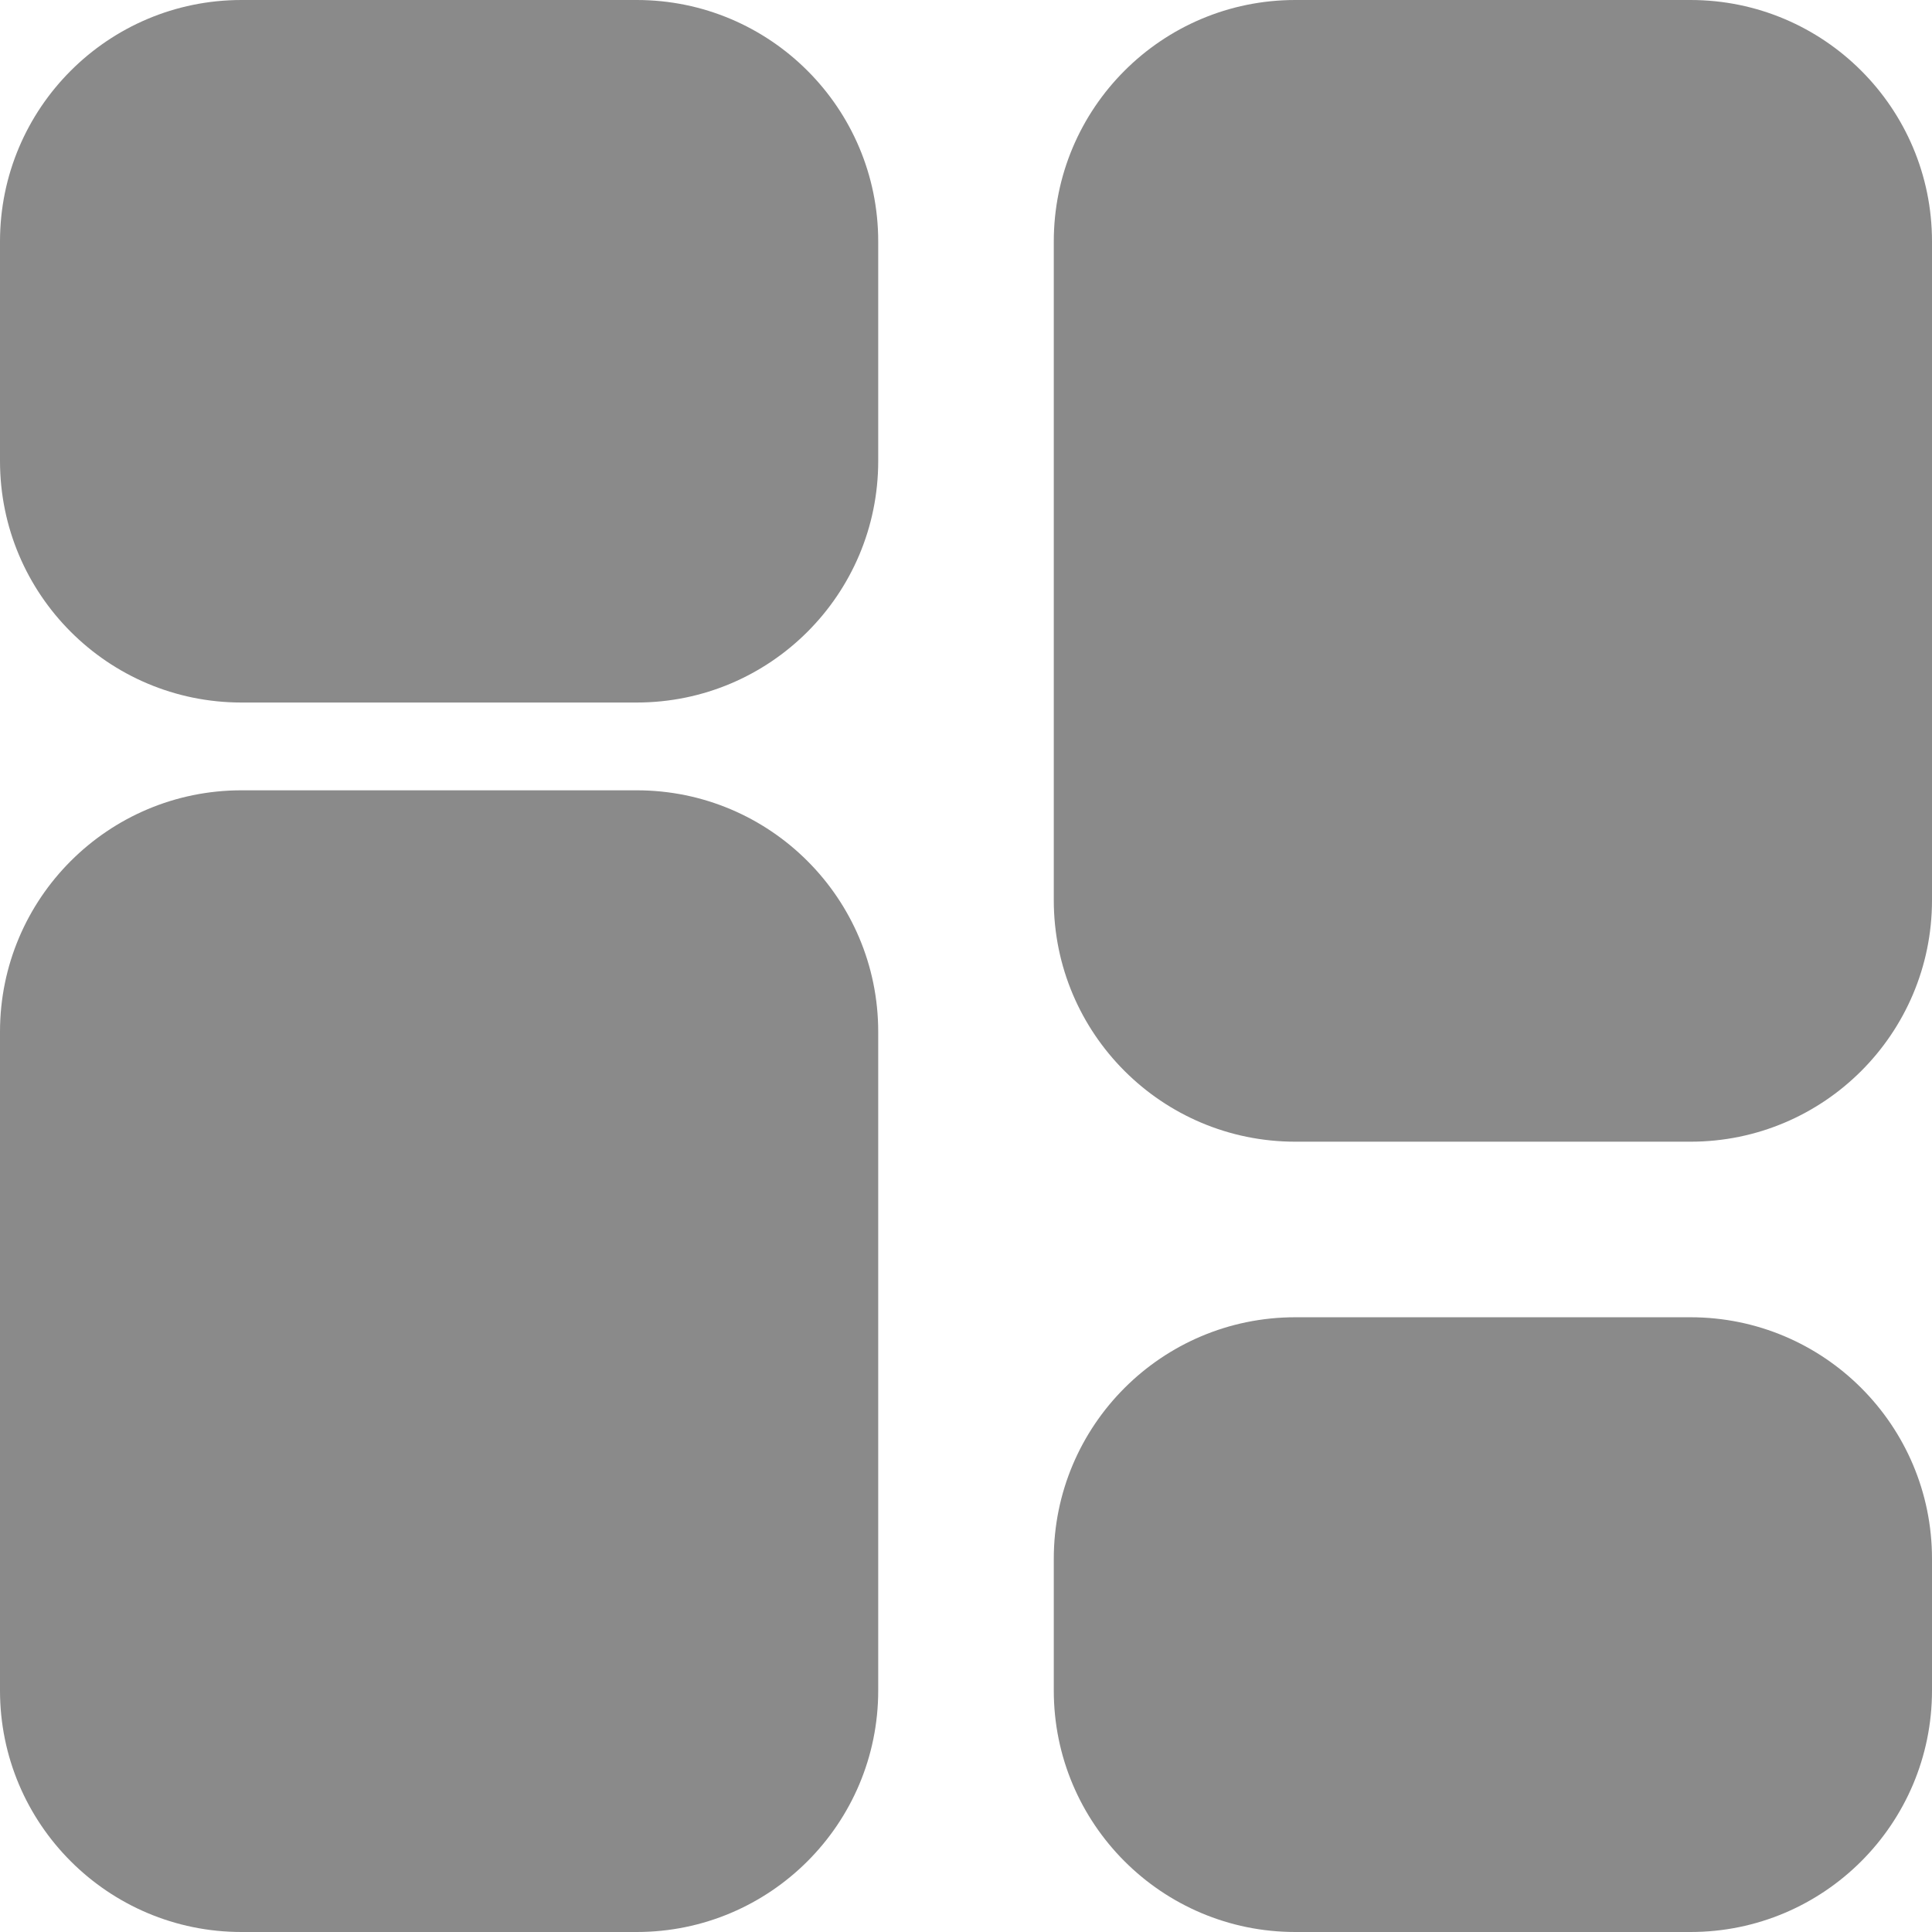
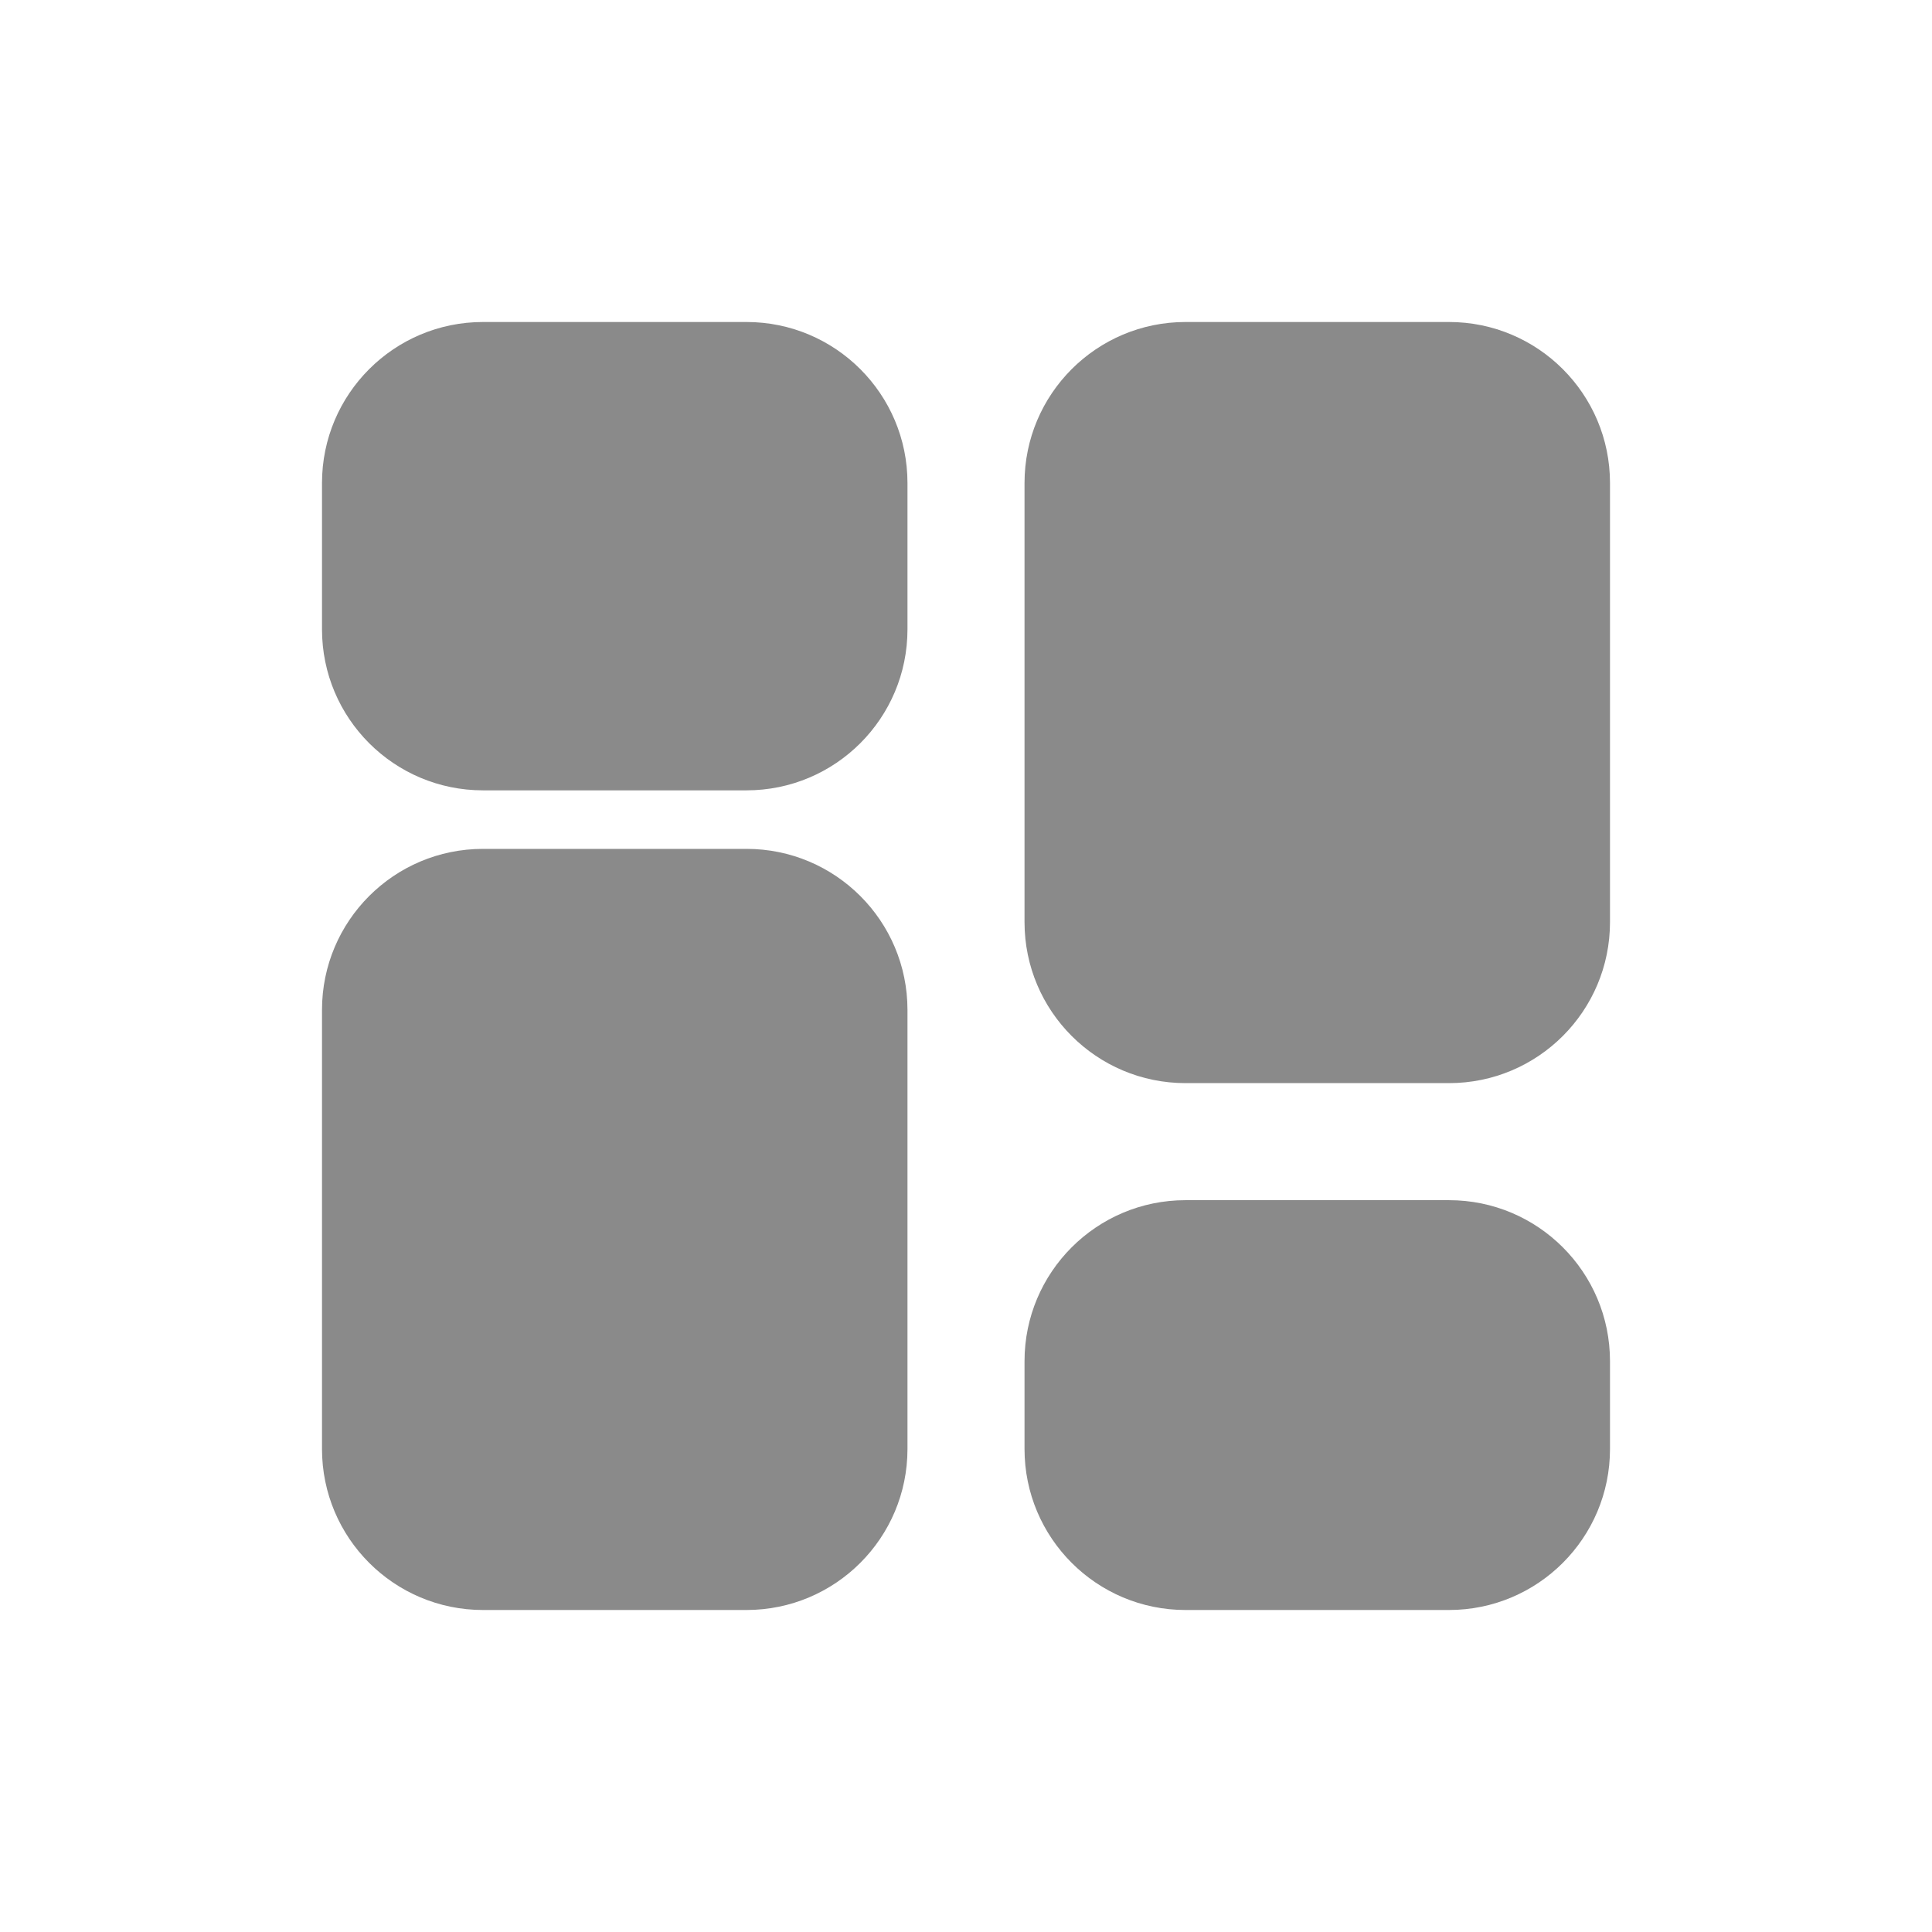
- <svg xmlns="http://www.w3.org/2000/svg" width="16" height="16" viewBox="0 0 16 16" fill="none">
-   <rect width="7.273" height="5.818" rx="2" fill="#8A8A8A" />
-   <rect x="8.727" y="10.909" width="7.273" height="5.091" rx="2" fill="#8A8A8A" />
-   <rect x="8.727" width="7.273" height="9.455" rx="2" fill="#8A8A8A" />
-   <rect y="6.545" width="7.273" height="9.455" rx="2" fill="#8A8A8A" />
+ <svg xmlns="http://www.w3.org/2000/svg" width="24" height="24" viewBox="0 0 24 24" fill="none">
+   <rect x="4" y="4" width="7.273" height="5.818" rx="2" fill="#8A8A8A" />
+   <rect x="12.727" y="14.909" width="7.273" height="5.091" rx="2" fill="#8A8A8A" />
+   <rect x="12.727" y="4" width="7.273" height="9.455" rx="2" fill="#8A8A8A" />
+   <rect x="4" y="10.545" width="7.273" height="9.455" rx="2" fill="#8A8A8A" />
</svg>
